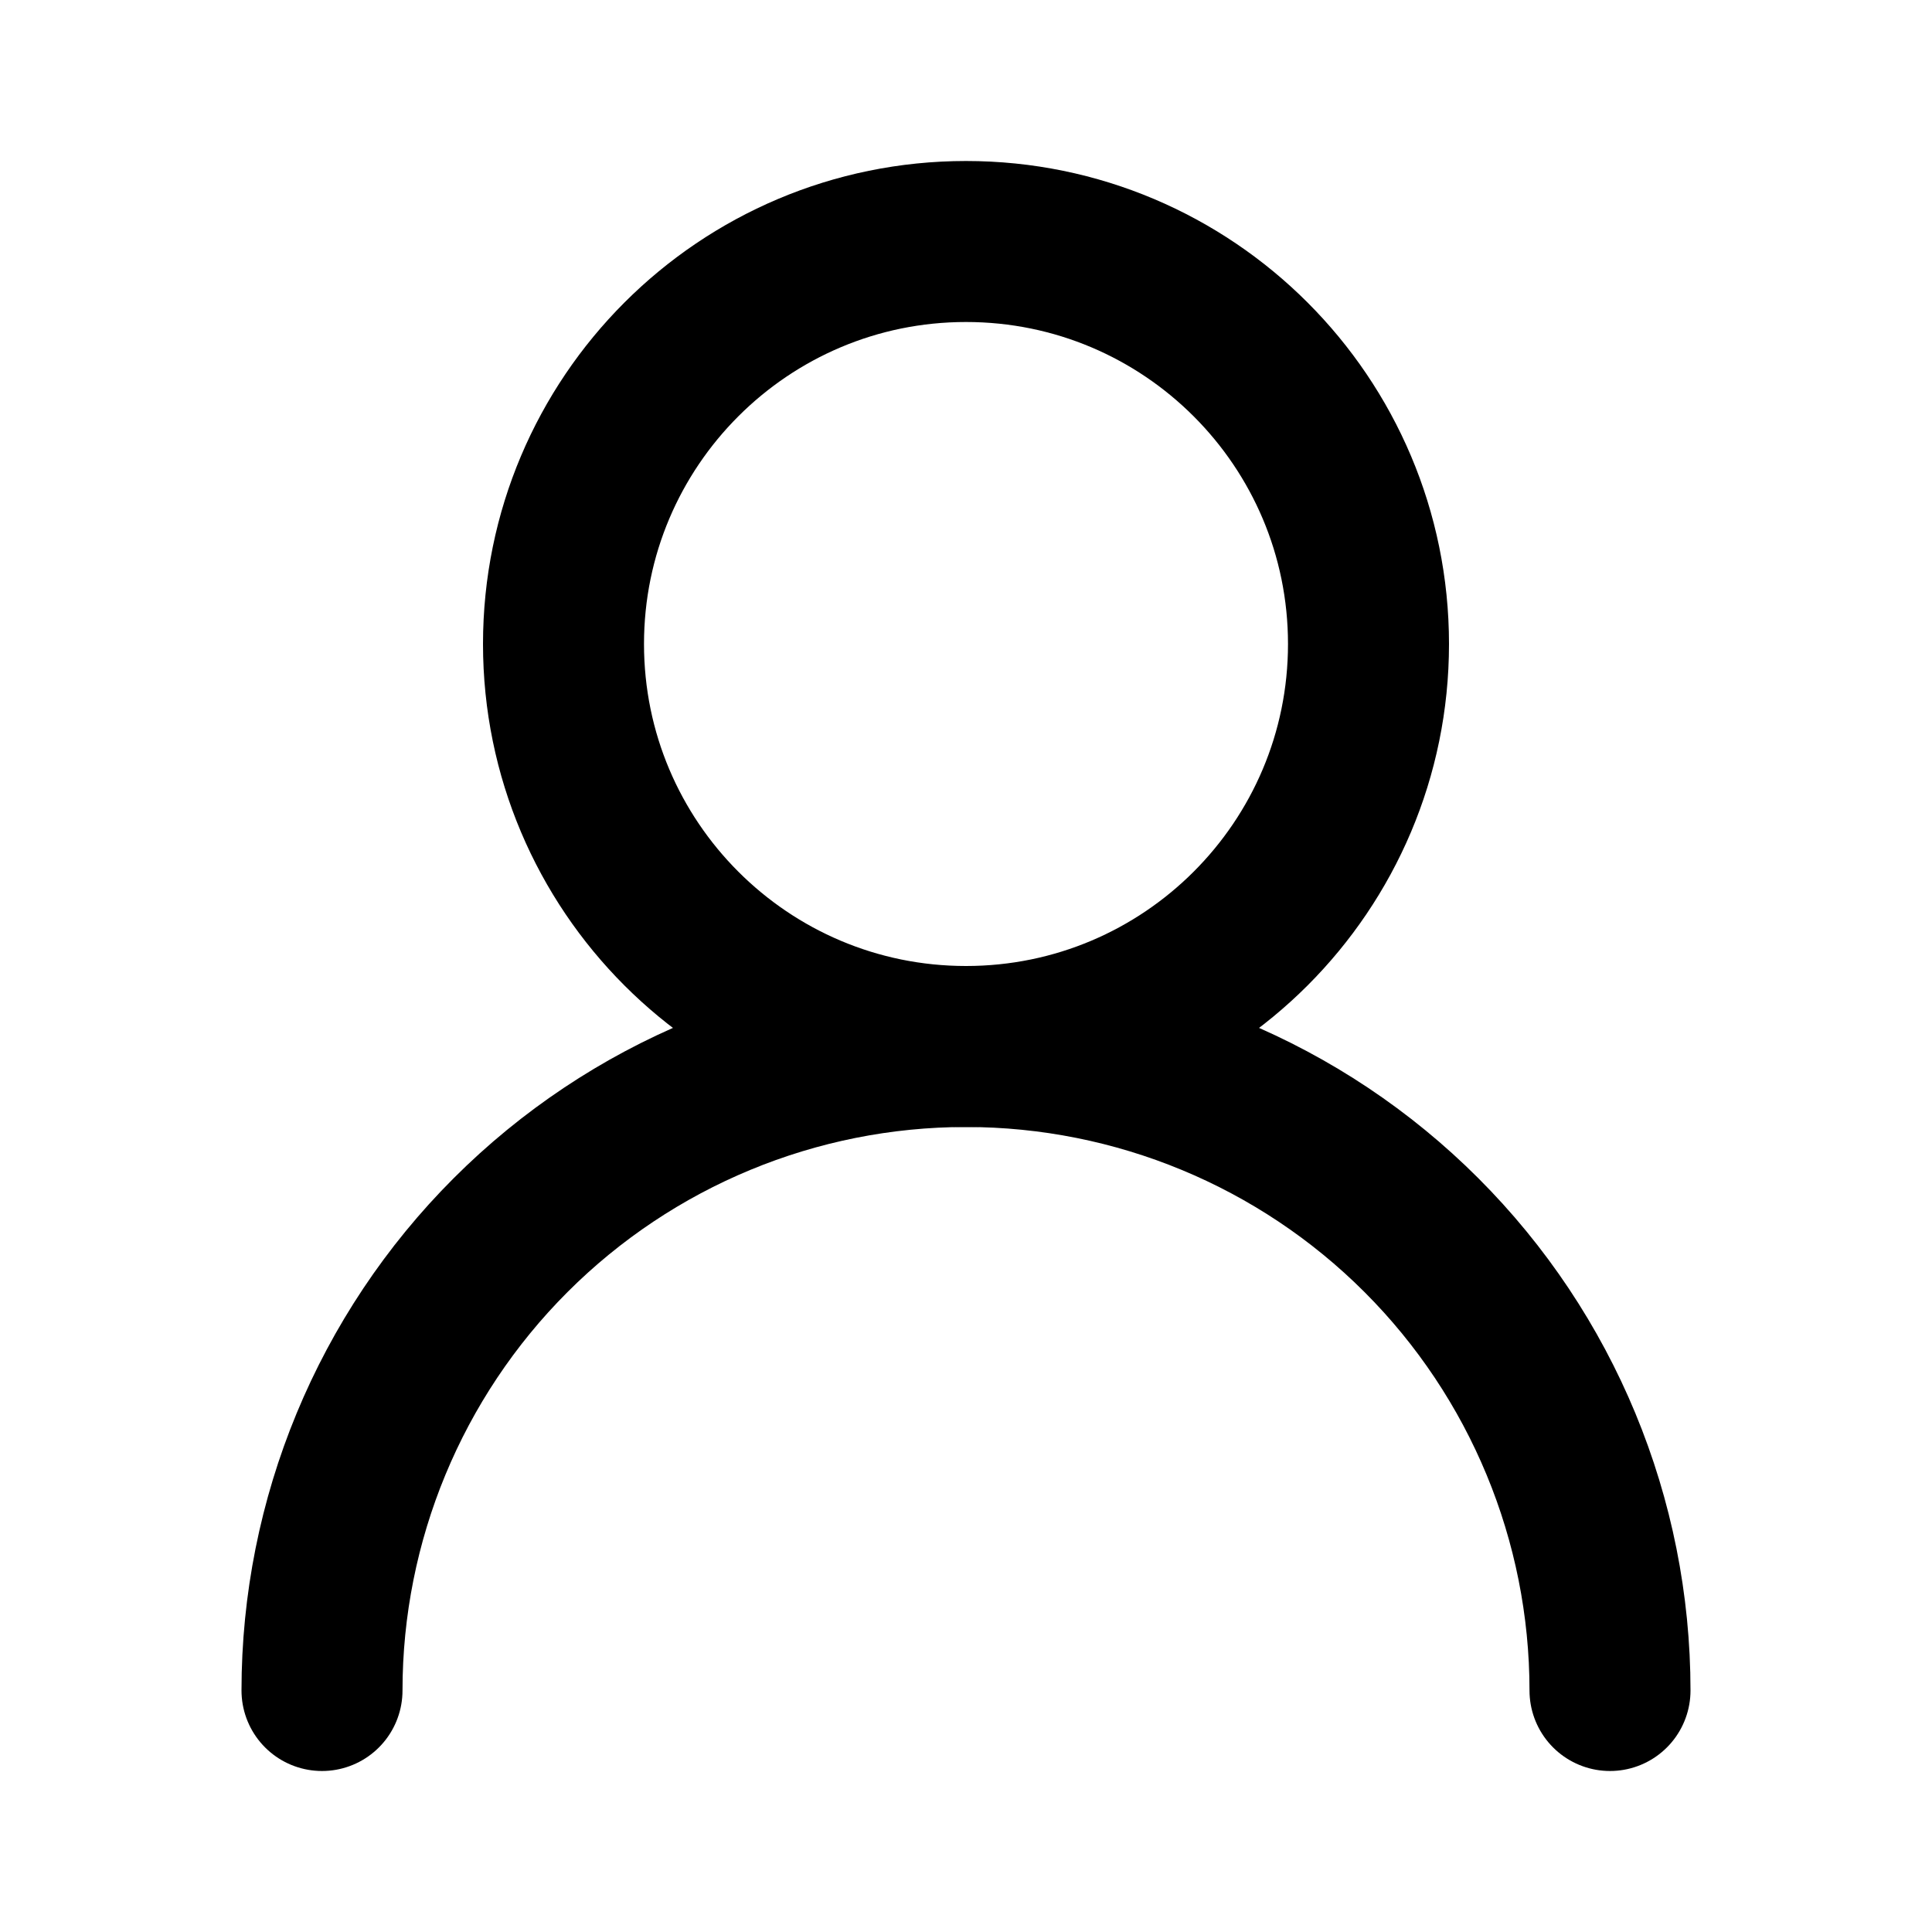
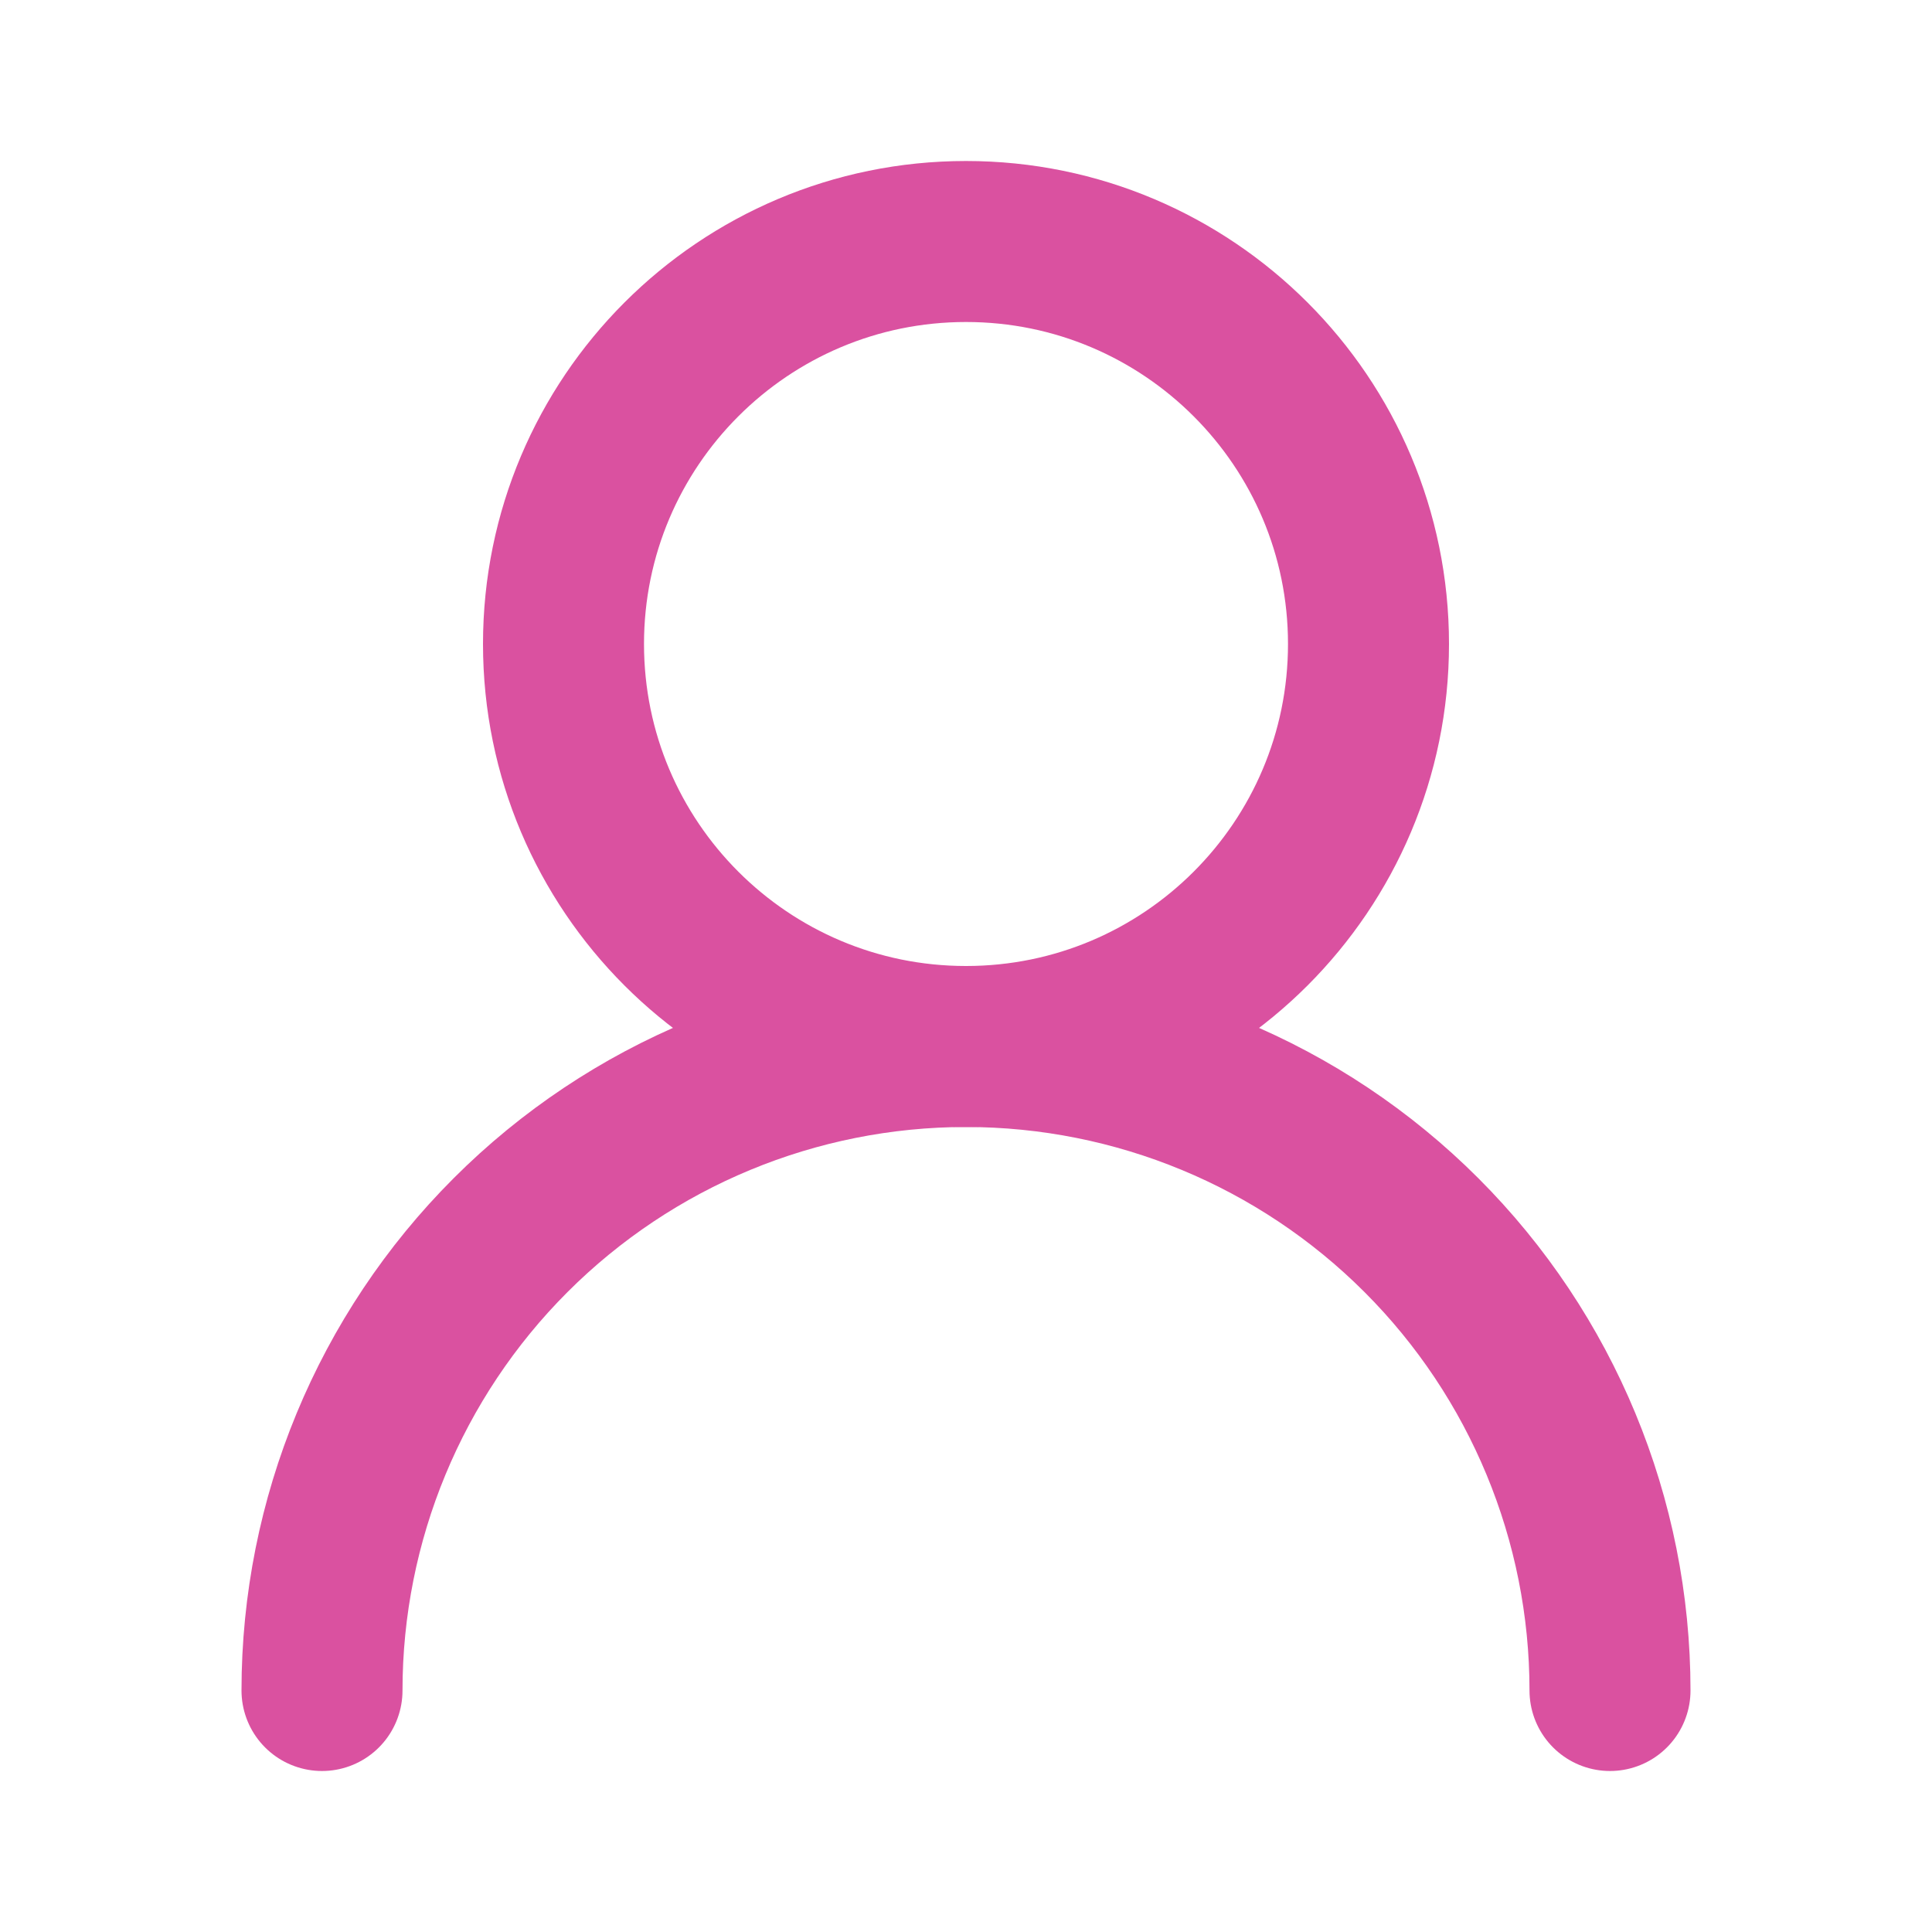
<svg xmlns="http://www.w3.org/2000/svg" width="24" height="24" viewBox="0 0 24 24" fill="none">
-   <path d="M12 13C14.761 13 17 10.761 17 8C17 5.239 14.761 3 12 3C9.239 3 7 5.239 7 8C7 10.761 9.239 13 12 13Z" stroke="black" stroke-width="2" stroke-linecap="round" stroke-linejoin="round" />
-   <path d="M20 21C20 18.878 19.157 16.843 17.657 15.343C16.157 13.843 14.122 13 12 13C9.878 13 7.843 13.843 6.343 15.343C4.843 16.843 4 18.878 4 21" stroke="black" stroke-width="2" stroke-linecap="round" stroke-linejoin="round" />
+   <path d="M12 13C14.761 13 17 10.761 17 8C17 5.239 14.761 3 12 3C9.239 3 7 5.239 7 8C7 10.761 9.239 13 12 13Z" stroke="#DA51A0" stroke-width="2" stroke-linecap="round" stroke-linejoin="round" />
+   <path d="M20 21C20 18.878 19.157 16.843 17.657 15.343C16.157 13.843 14.122 13 12 13C9.878 13 7.843 13.843 6.343 15.343C4.843 16.843 4 18.878 4 21" stroke="#DA51A0" stroke-width="2" stroke-linecap="round" stroke-linejoin="round" />
</svg>
